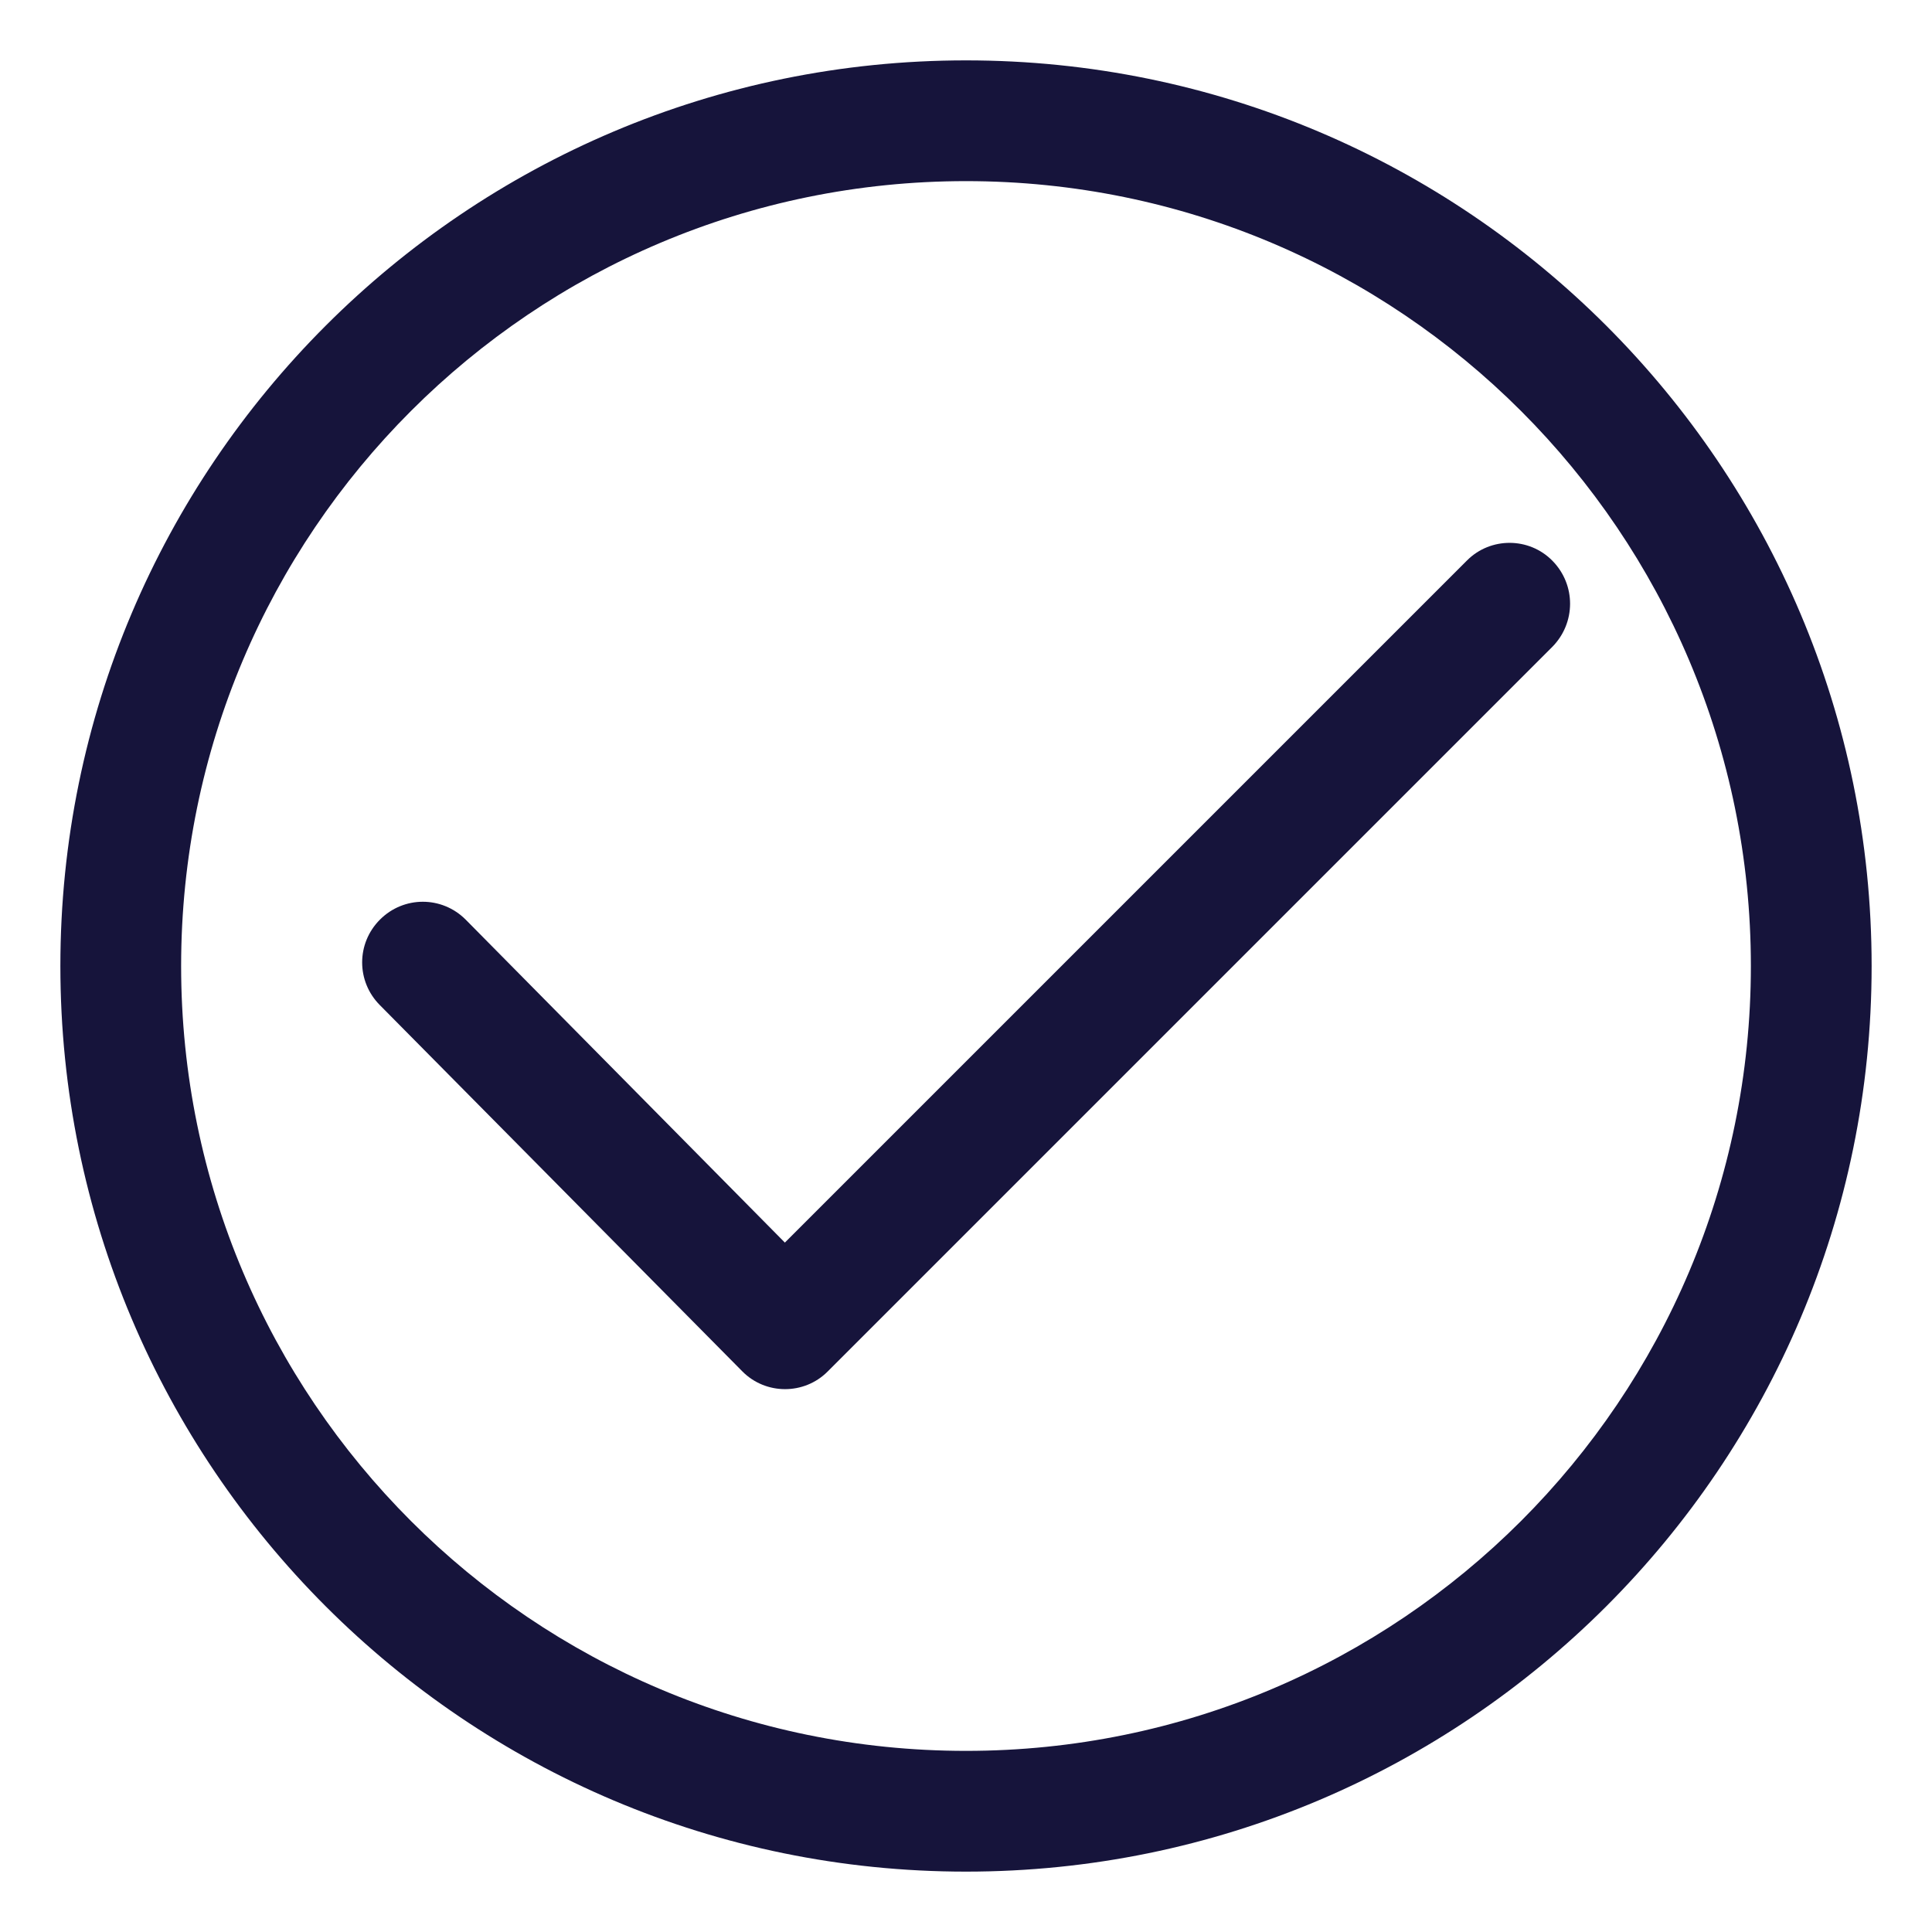
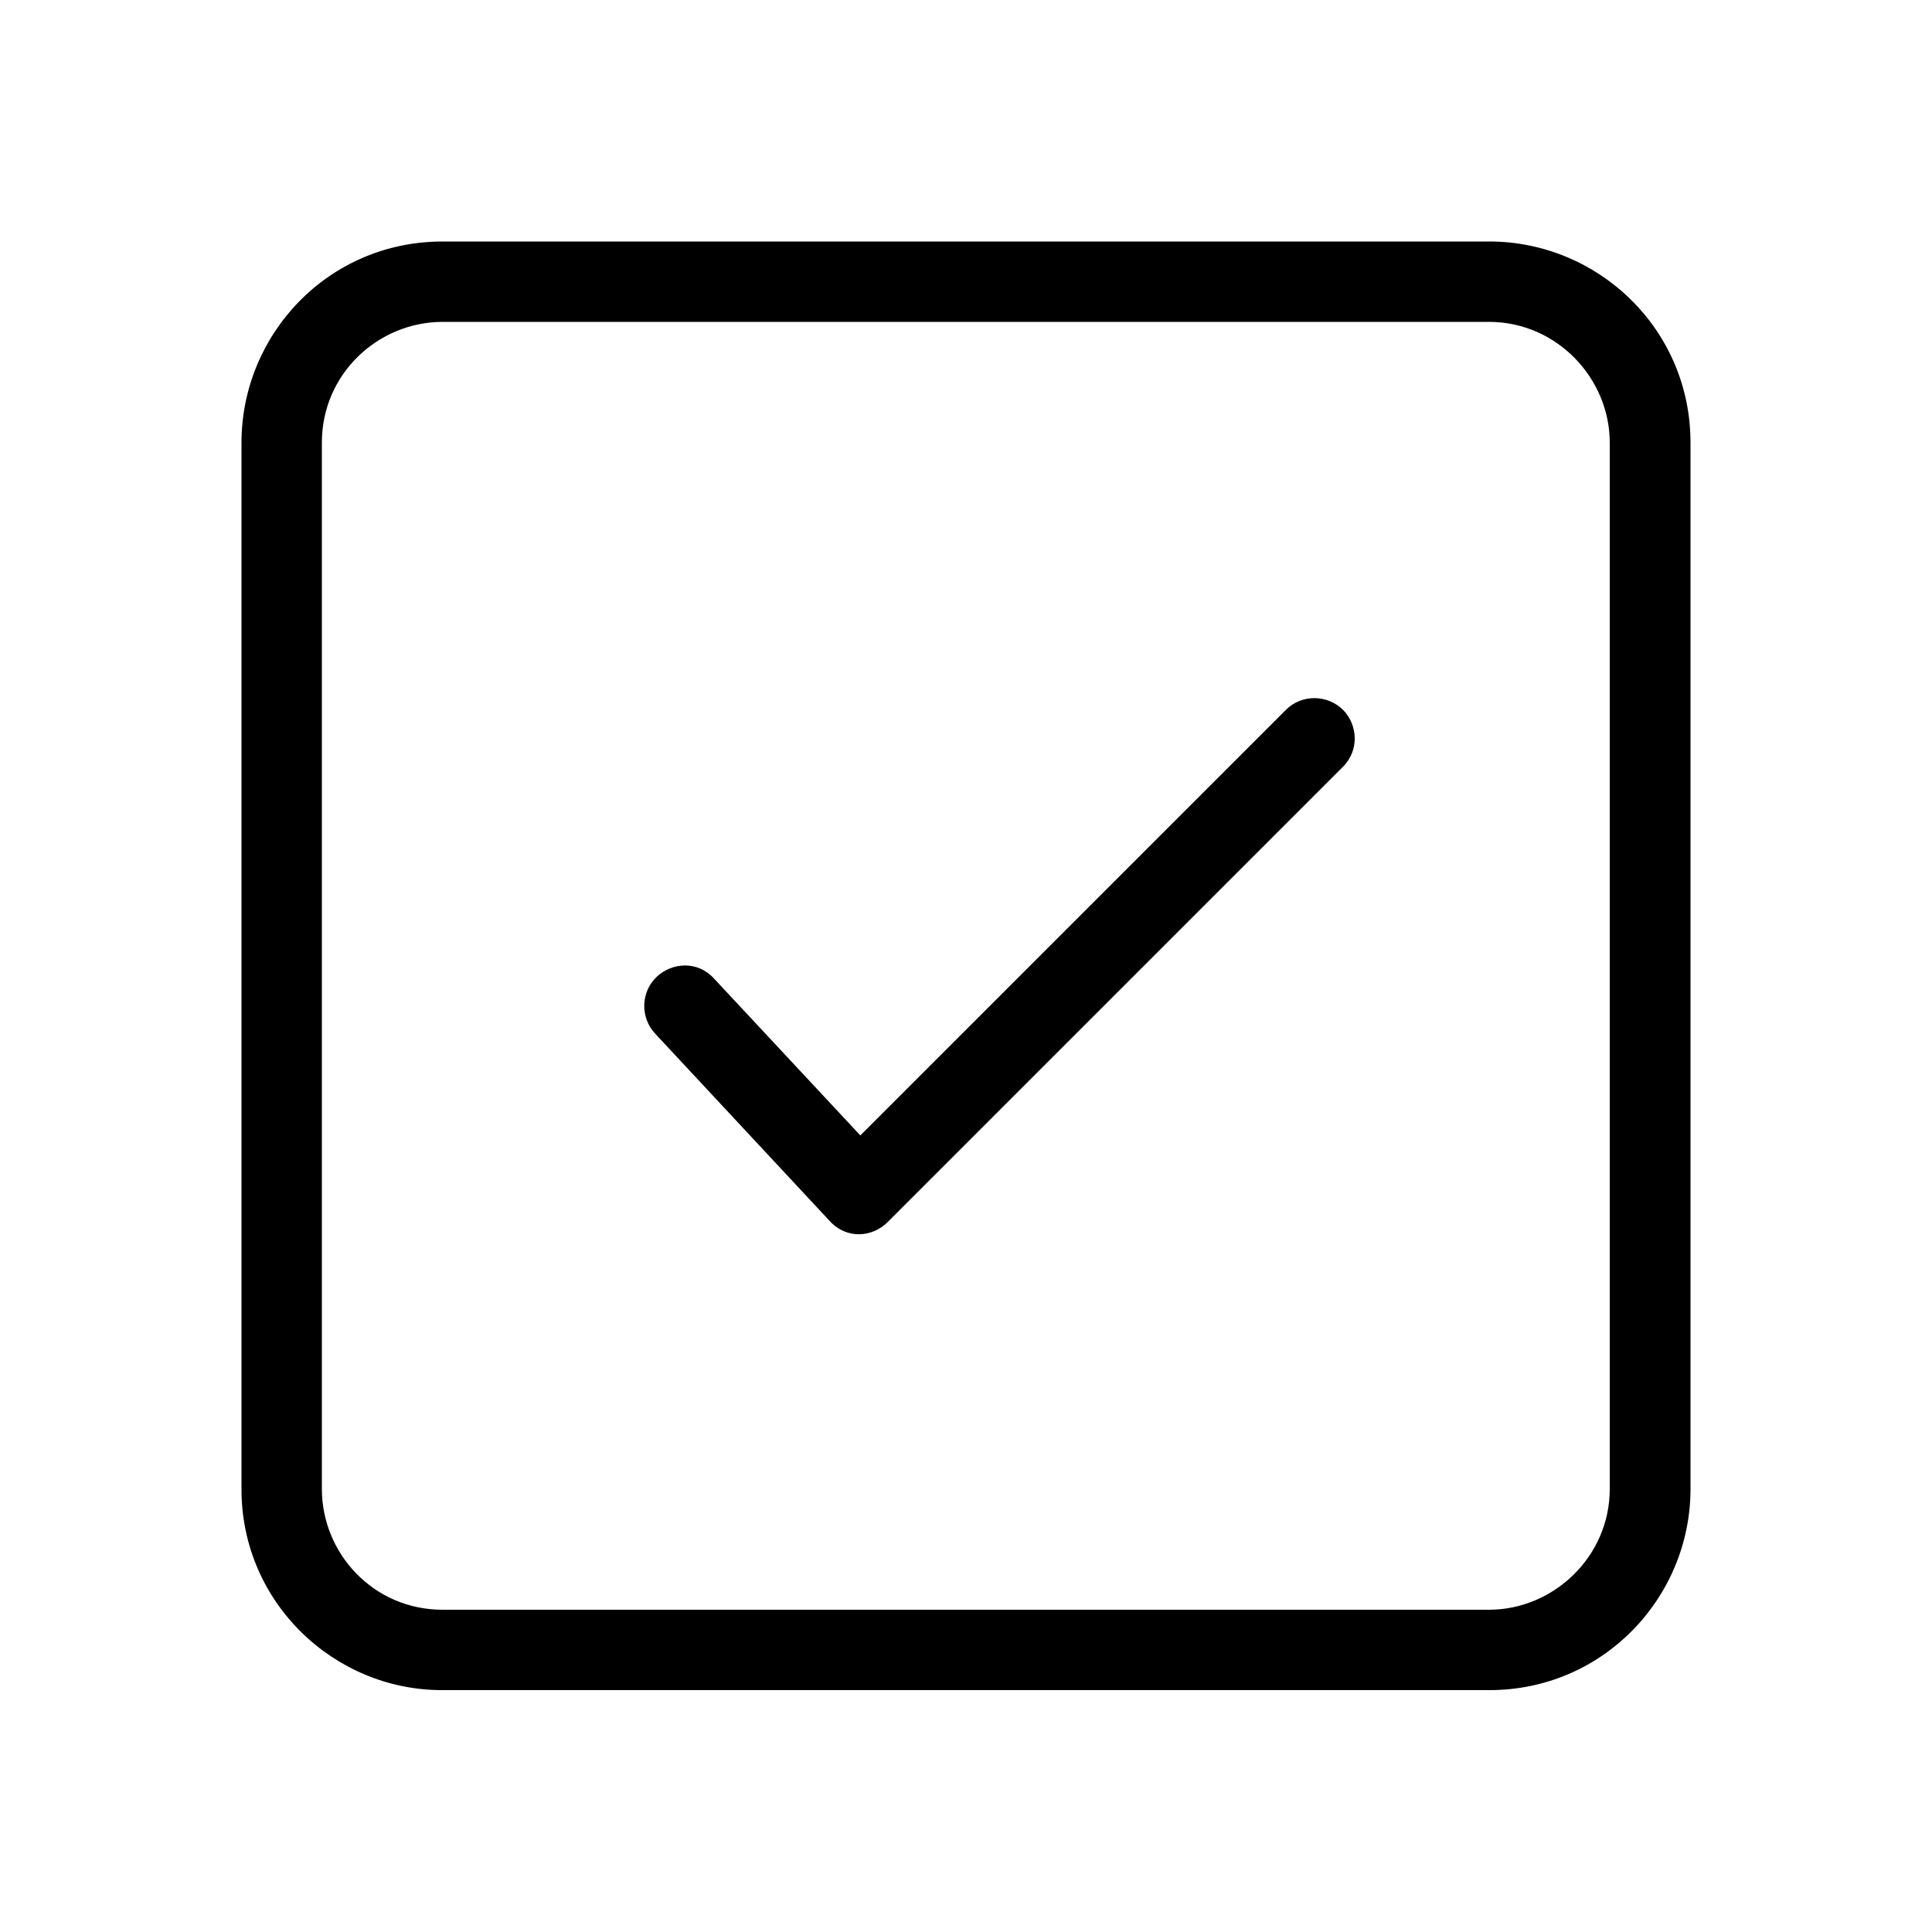
- <svg xmlns="http://www.w3.org/2000/svg" version="1.1" id="Object" x="0px" y="0px" viewBox="0 0 512 512" style="enable-background:new 0 0 512 512;" xml:space="preserve">
-   <style type="text/css">
- 	.st0{fill:#16143B;}
- </style>
-   <path class="st0" d="M256,16C123.5,16,16,123.5,16,256s107.5,240,240,240s240-107.5,240-240S388.5,16,256,16z M256,464  c-114.9,0-208-93.1-208-208S141.1,48,256,48s208,93.1,208,208S370.9,464,256,464z" />
-   <path class="st0" d="M411.4,148.6c-6.2-6.3-16.4-6.3-22.6-0.1c0,0-0.1,0.1-0.1,0.1L208,329.3l-84.6-85.6c-6.3-6.3-16.4-6.3-22.7,0  s-6.3,16.4,0,22.7l96,97c6.2,6.3,16.4,6.3,22.6,0.1c0,0,0.1-0.1,0.1-0.1l192-192C417.6,165.1,417.7,155,411.4,148.6  C411.4,148.7,411.4,148.7,411.4,148.6L411.4,148.6z" />
+ <svg xmlns="http://www.w3.org/2000/svg" version="1.1" id="Layer_1" x="0px" y="0px" viewBox="0 0 512 512" style="enable-background:new 0 0 512 512;" xml:space="preserve">
+   <g>
+     <path id="Shape" d="M394.7,64c28.7,0,53.3,23.1,53.3,53.3v277.3c0,28.7-23.1,53.3-53.3,53.3H117.3C88.7,448,64,424.8,64,394.7   V117.3C64,88.7,86.9,64,117.3,64H394.7z M117.3,85.3c-17,0-32,13.7-32,32v277.3c0,17,13.6,32,32,32h277.3c17,0,32-14,32-32V117.3   c0-17-14-32-32-32H117.3z M355.9,188.1c3.8,3.8,4.5,10.6,0,15.1L235.2,323.9c-3.9,3.9-10.7,4.7-15.3-0.3l-46.3-49.7   c-4-4.3-3.8-11.1,0.5-15.1c4-3.7,10.7-4.3,15.1,0.5l38.8,41.6L340.9,188C345,184,351.7,184,355.9,188.1z" />
+   </g>
</svg>
